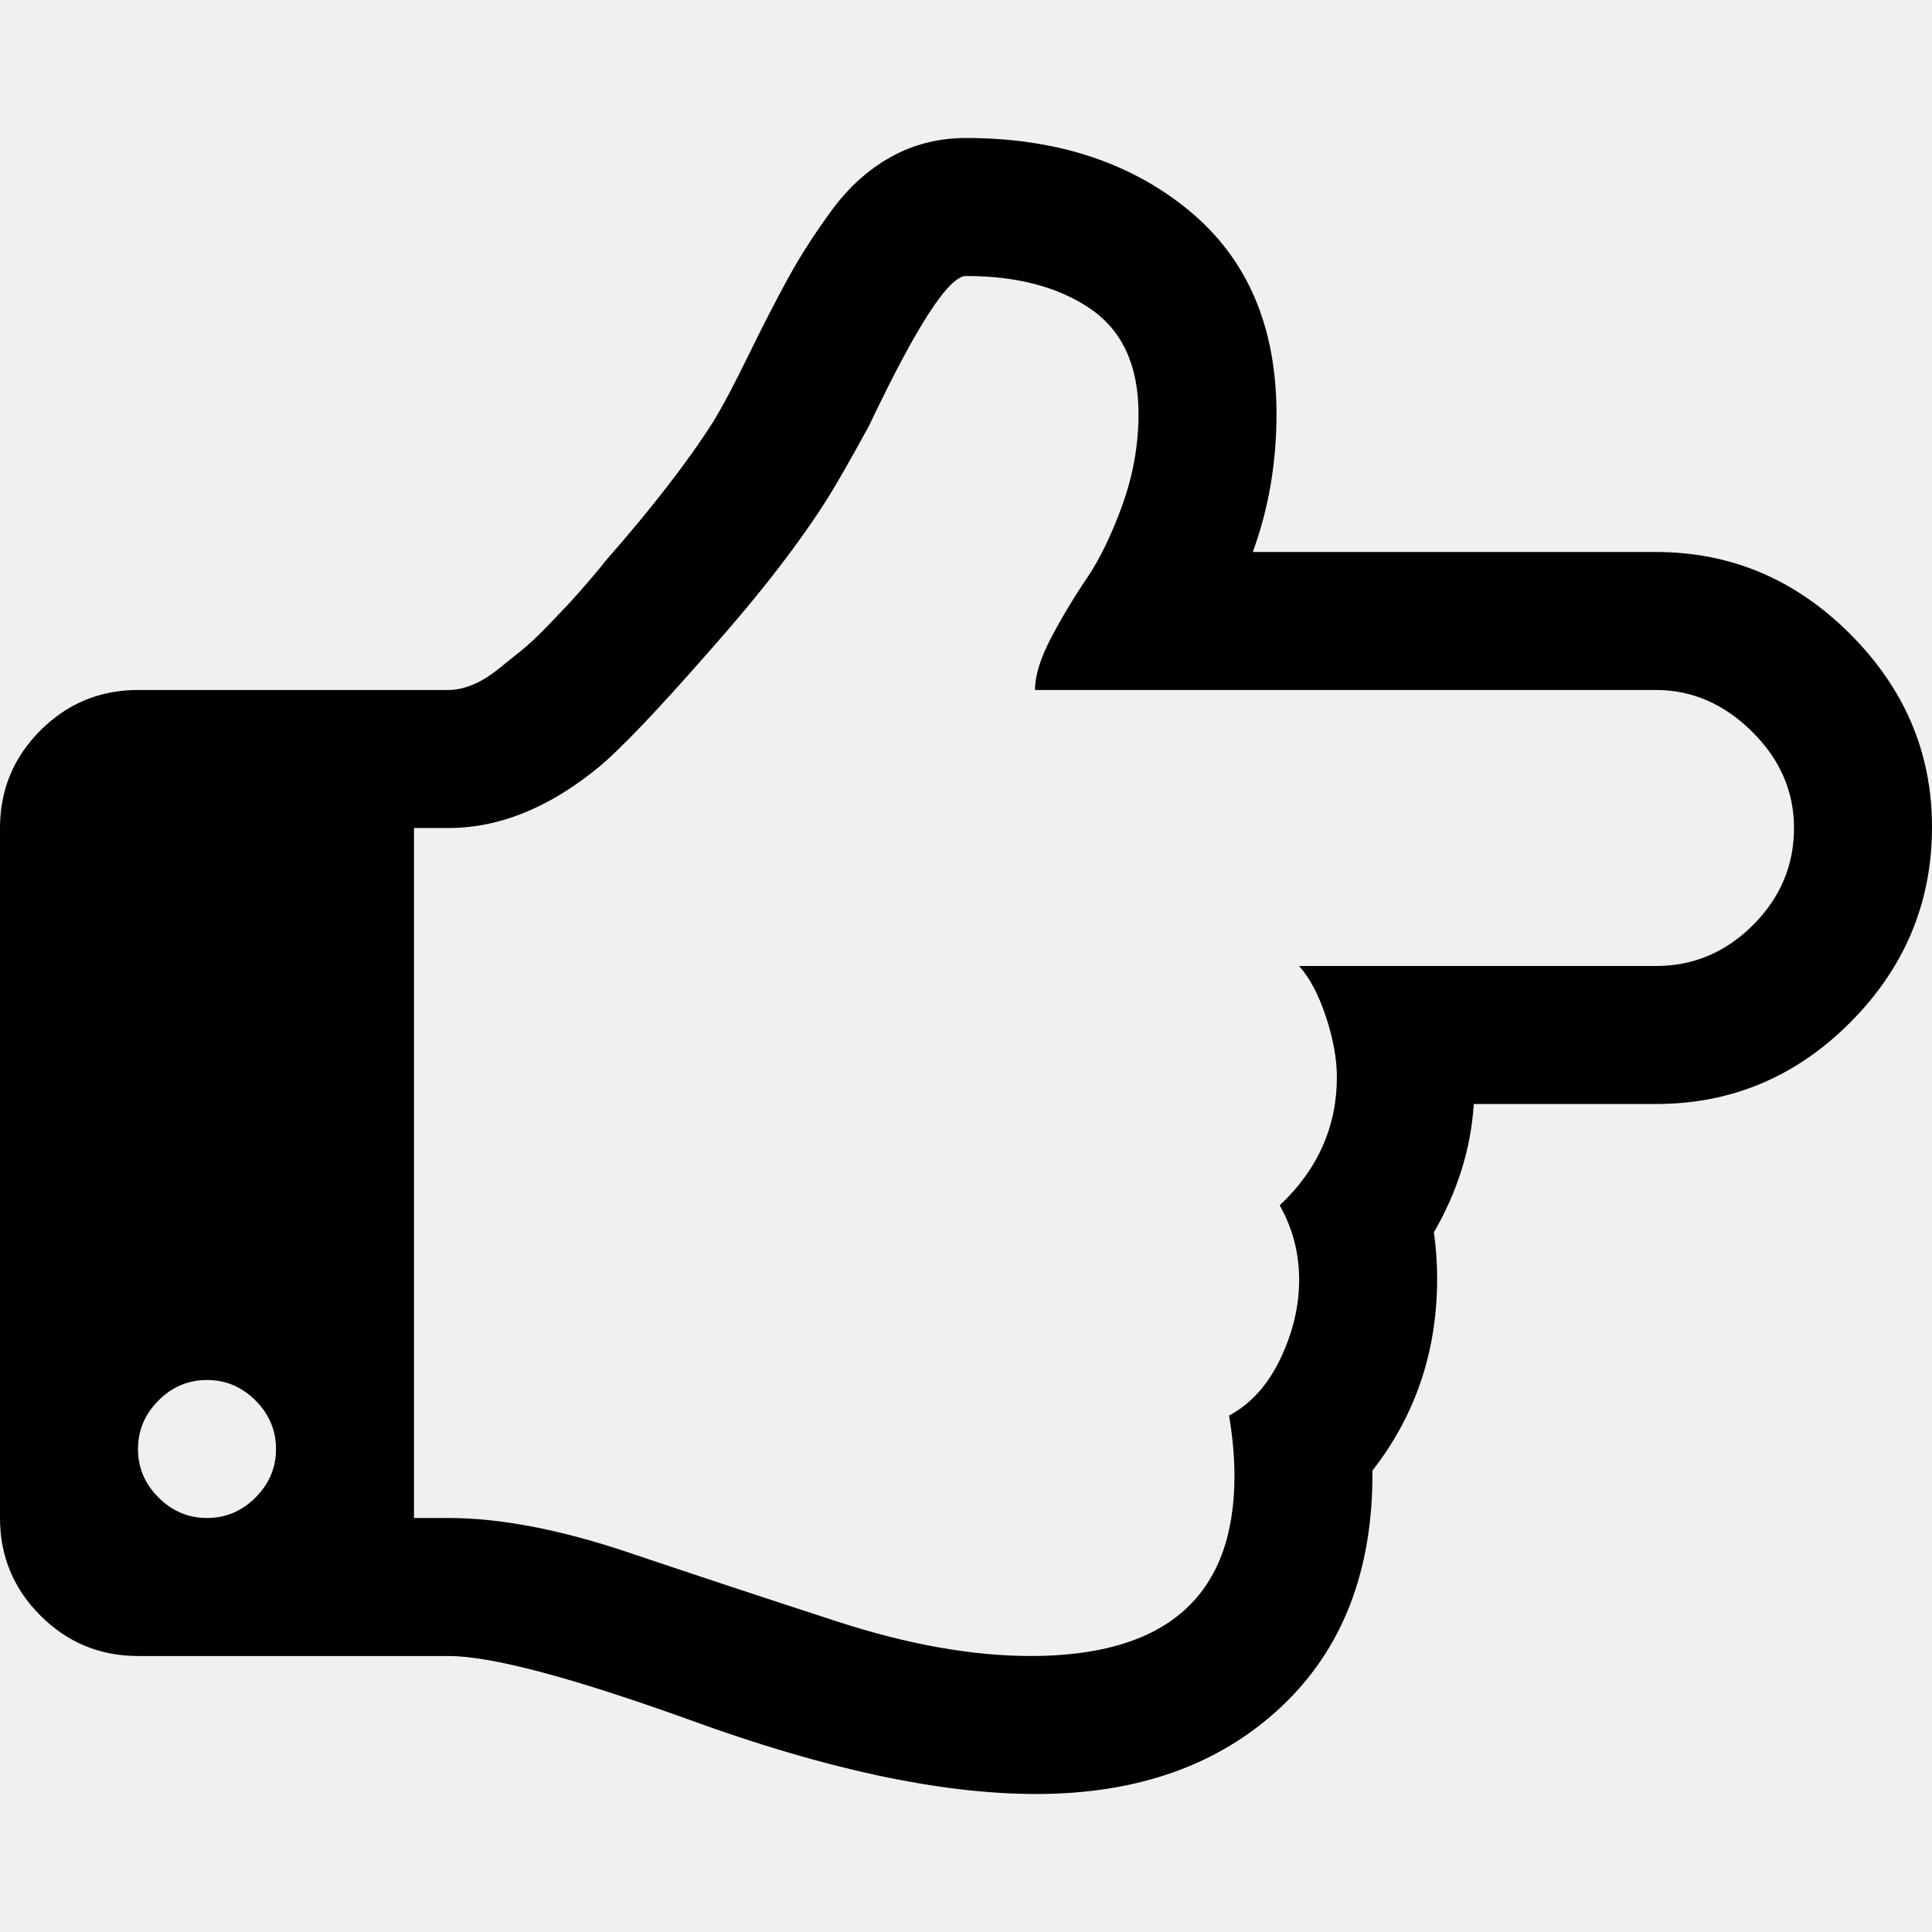
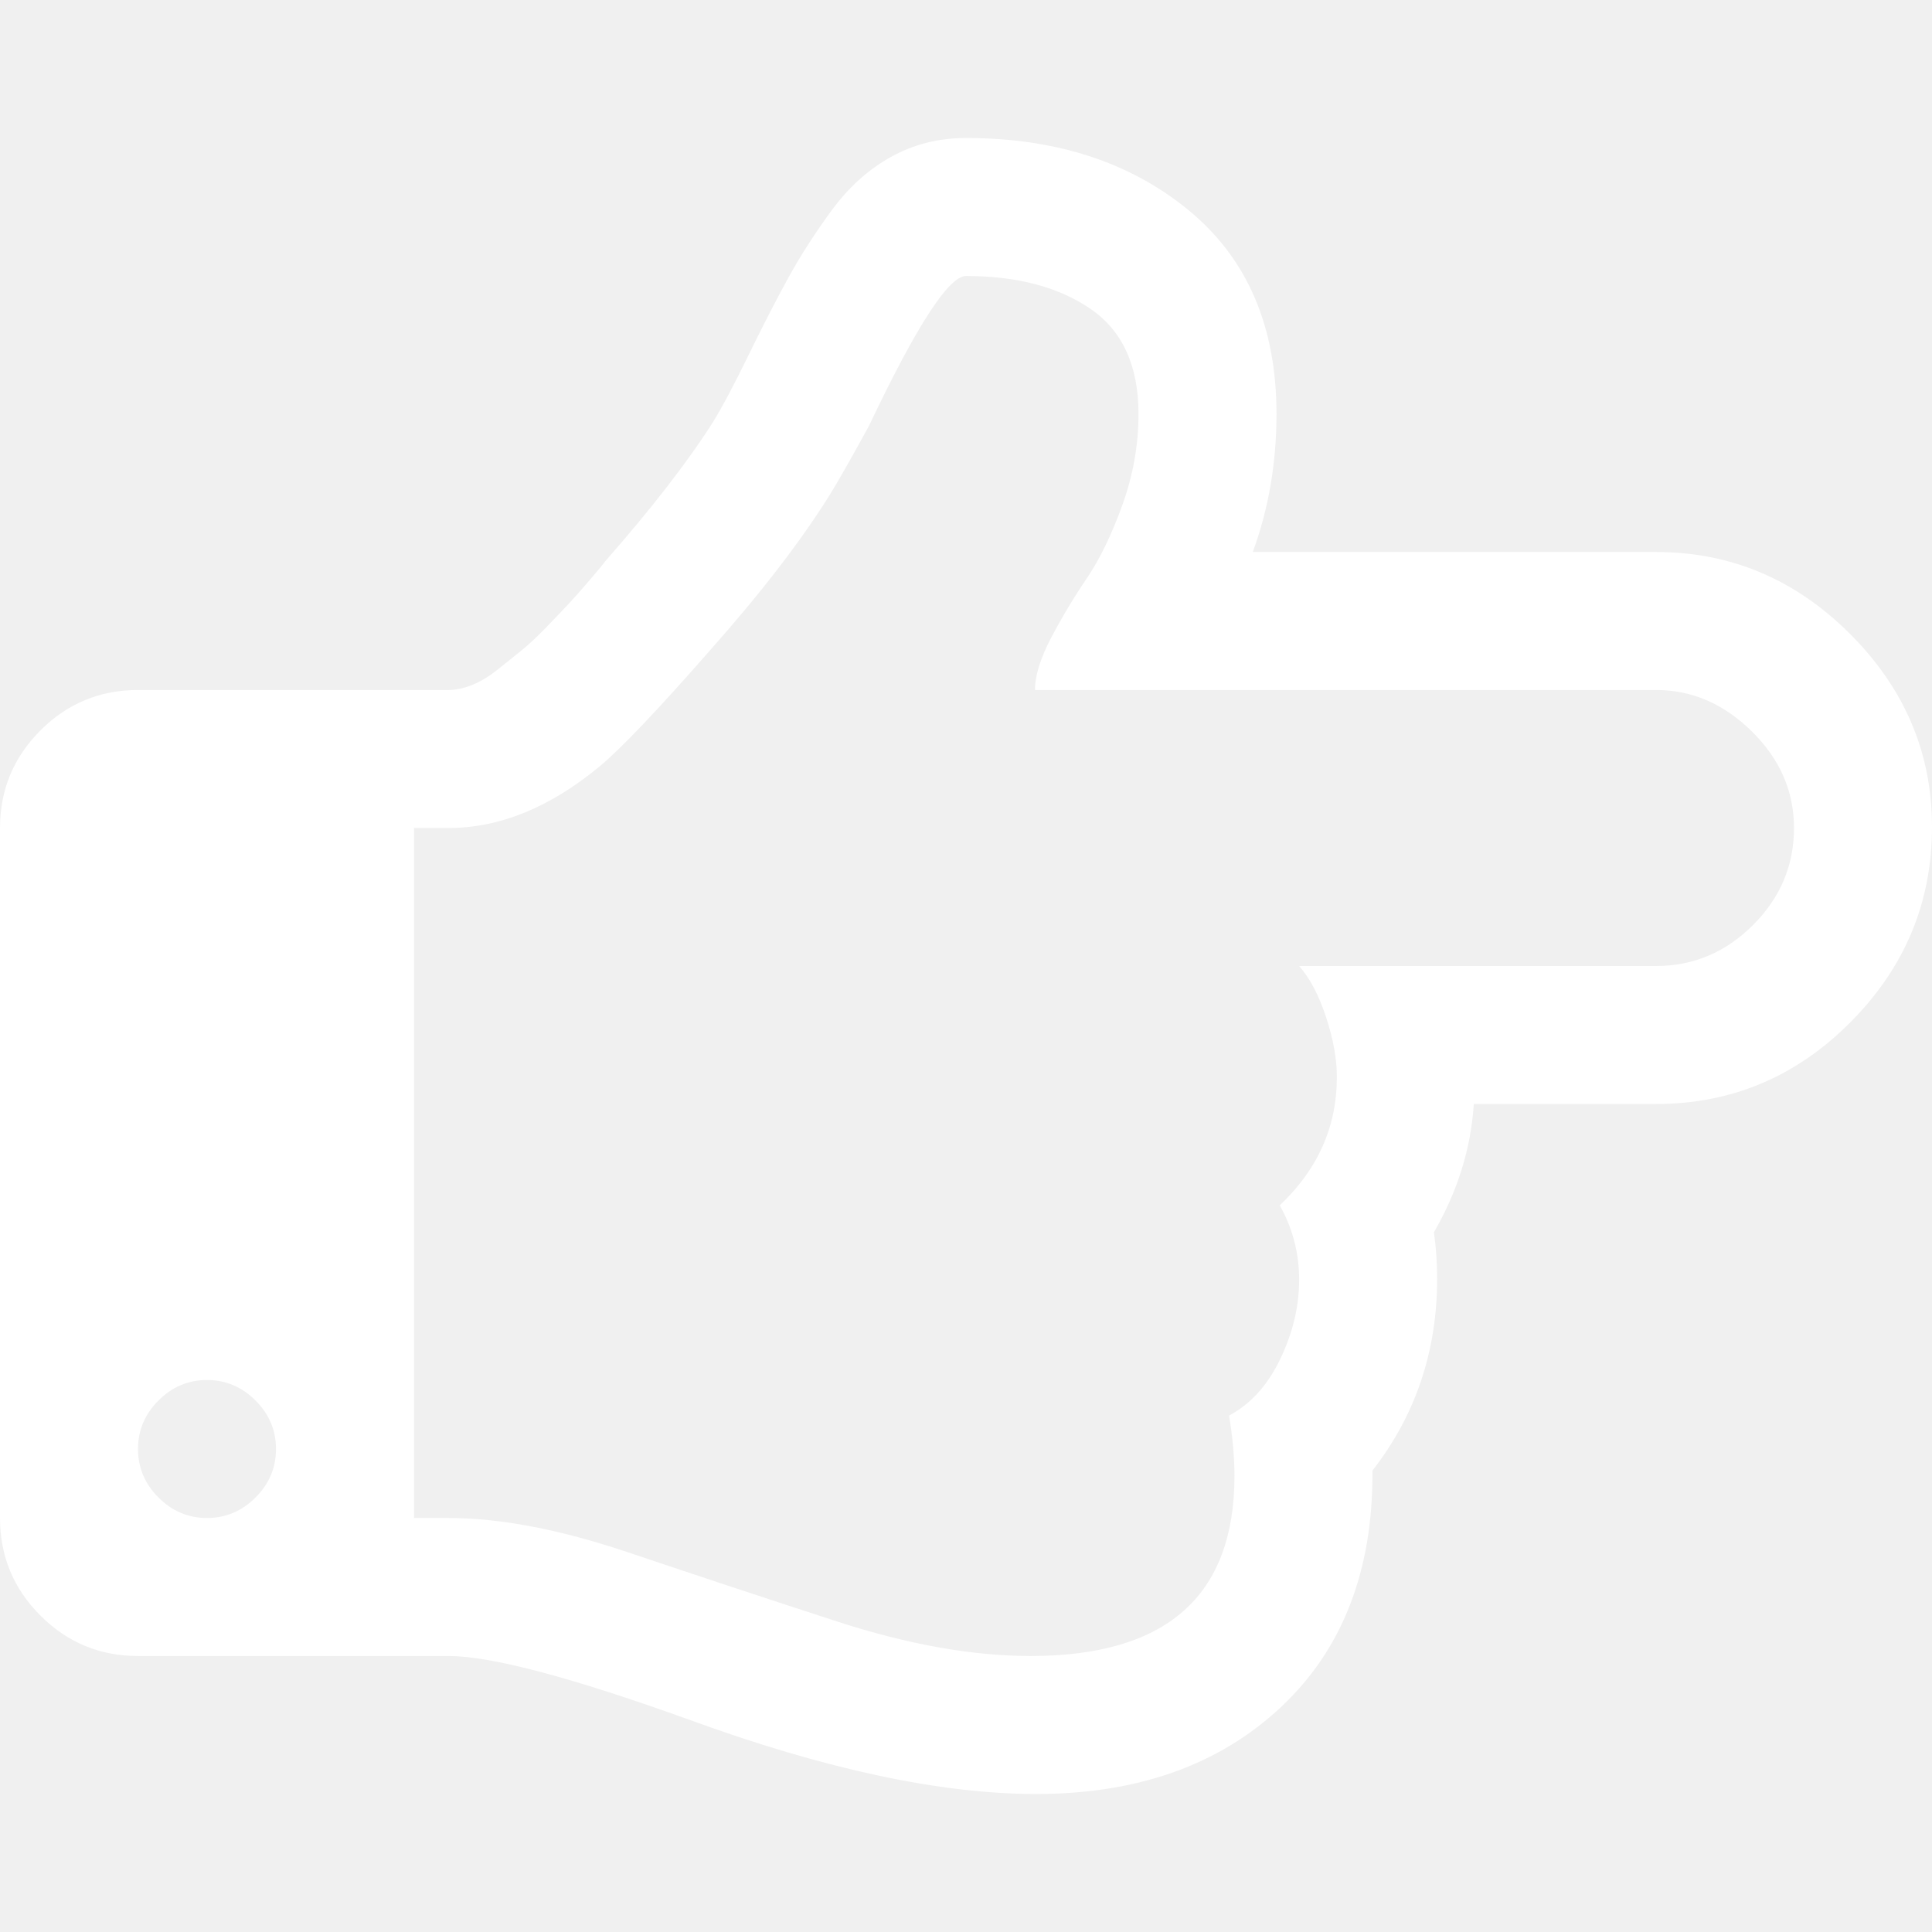
<svg xmlns="http://www.w3.org/2000/svg" width="1792" height="1792" viewBox="0 0 1792 1792">
-   <path d="M256 1344q0-26-19-45t-45-19-45 19-19 45 19 45 45 19 45-19 19-45zm1408-576q0-51-39-89.5t-89-38.5h-576q0-20 15-48.5t33-55 33-68 15-84.5q0-67-44.5-97.5t-115.5-30.5q-24 0-90 139-24 44-37 65-40 64-112 145-71 81-101 106-69 57-140 57h-32v640h32q72 0 167 32t193.5 64 179.5 32q189 0 189-167 0-26-5-56 30-16 47.5-52.5t17.5-73.5-18-69q53-50 53-119 0-25-10-55.5t-25-47.5h331q52 0 90-38t38-90zm128-1q0 105-75.5 181t-180.5 76h-169q-4 62-37 119 3 21 3 43 0 101-60 178 1 139-85 219.5t-227 80.5q-133 0-322-69-164-59-223-59h-288q-53 0-90.5-37.5t-37.5-90.5v-640q0-53 37.5-90.5t90.5-37.5h288q10 0 21.5-4.5t23.5-14 22.5-18 24-22.5 20.5-21.5 19-21.5 14-17q65-74 100-129 13-21 33-62t37-72 40.5-63 55-49.5 69.5-17.5q125 0 206.5 67t81.5 189q0 68-22 128h374q104 0 180 76t76 179z" />
+   <path d="M256 1344q0-26-19-45t-45-19-45 19-19 45 19 45 45 19 45-19 19-45zm1408-576q0-51-39-89.5t-89-38.5h-576q0-20 15-48.5t33-55 33-68 15-84.5q0-67-44.5-97.5t-115.5-30.5q-24 0-90 139-24 44-37 65-40 64-112 145-71 81-101 106-69 57-140 57h-32v640h32q72 0 167 32t193.5 64 179.5 32q189 0 189-167 0-26-5-56 30-16 47.5-52.5t17.5-73.5-18-69q53-50 53-119 0-25-10-55.5t-25-47.5h331q52 0 90-38t38-90zm128-1q0 105-75.5 181t-180.5 76h-169q-4 62-37 119 3 21 3 43 0 101-60 178 1 139-85 219.5t-227 80.5q-133 0-322-69-164-59-223-59h-288q-53 0-90.5-37.5t-37.5-90.5v-640q0-53 37.5-90.5t90.5-37.5h288q10 0 21.5-4.5t23.5-14 22.5-18 24-22.5 20.5-21.5 19-21.5 14-17q65-74 100-129 13-21 33-62t37-72 40.5-63 55-49.5 69.5-17.5q125 0 206.5 67t81.5 189q0 68-22 128h374q104 0 180 76t76 179z" fill="#fff" />
</svg>
